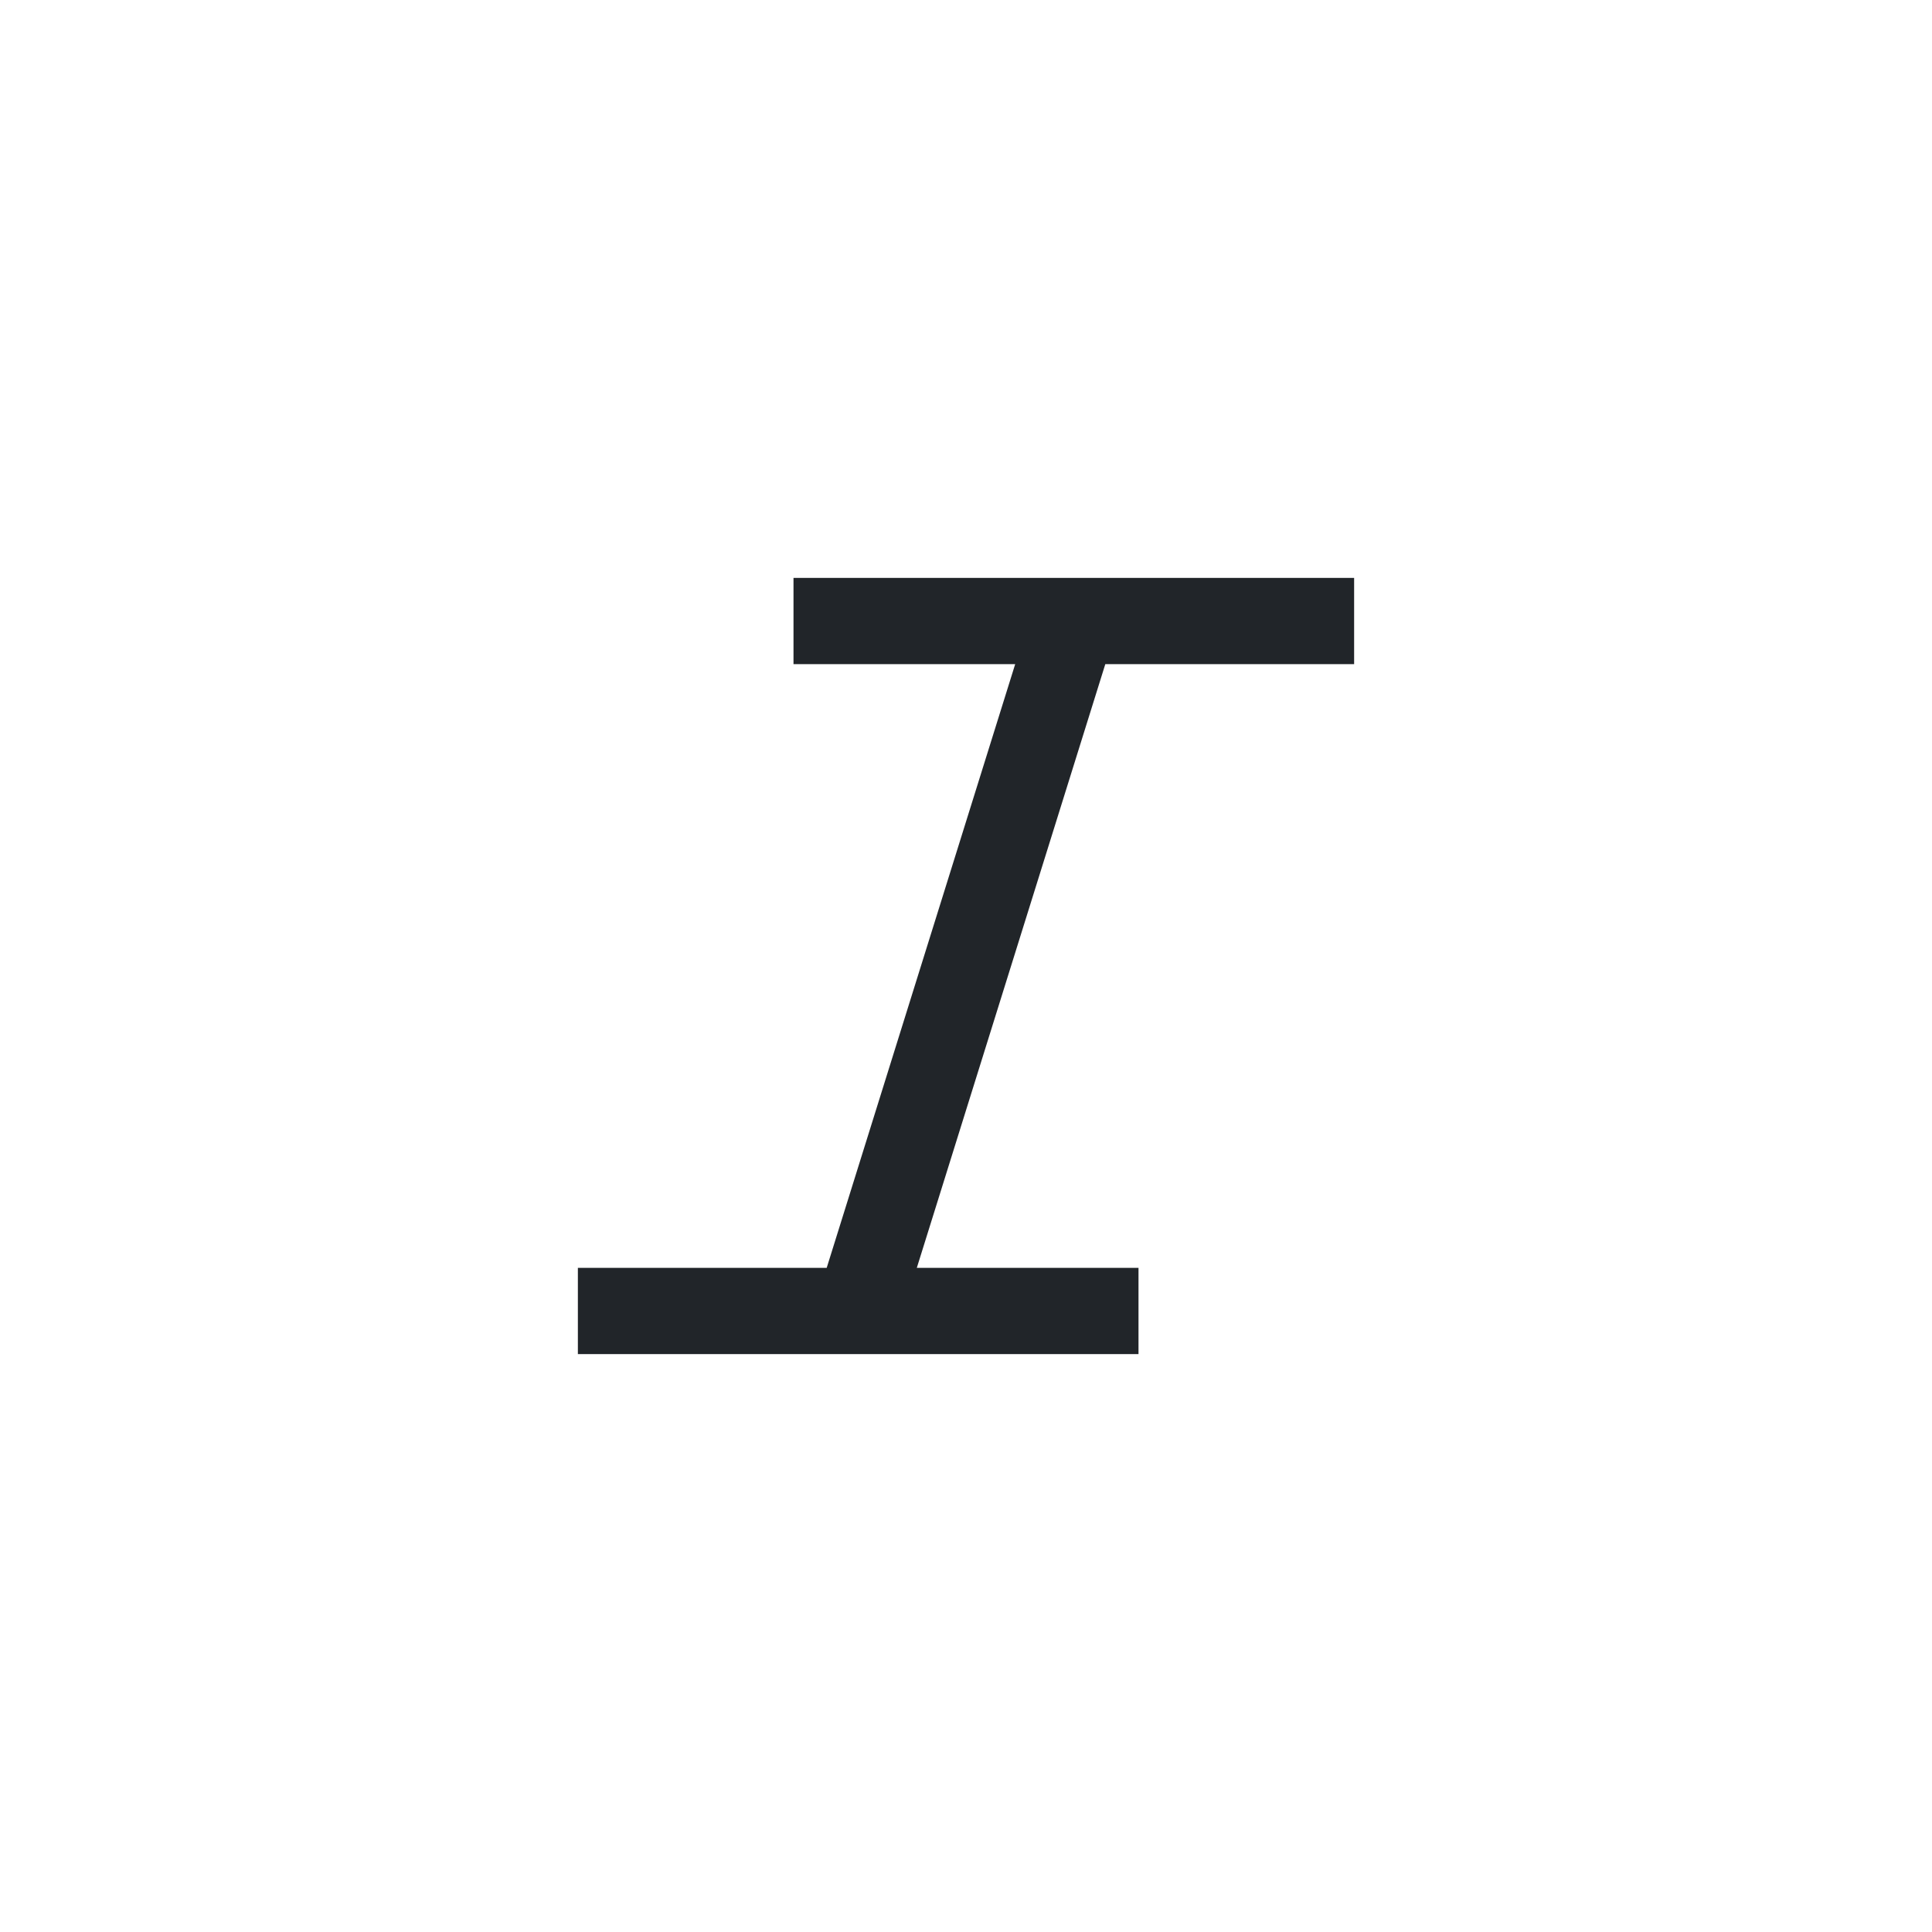
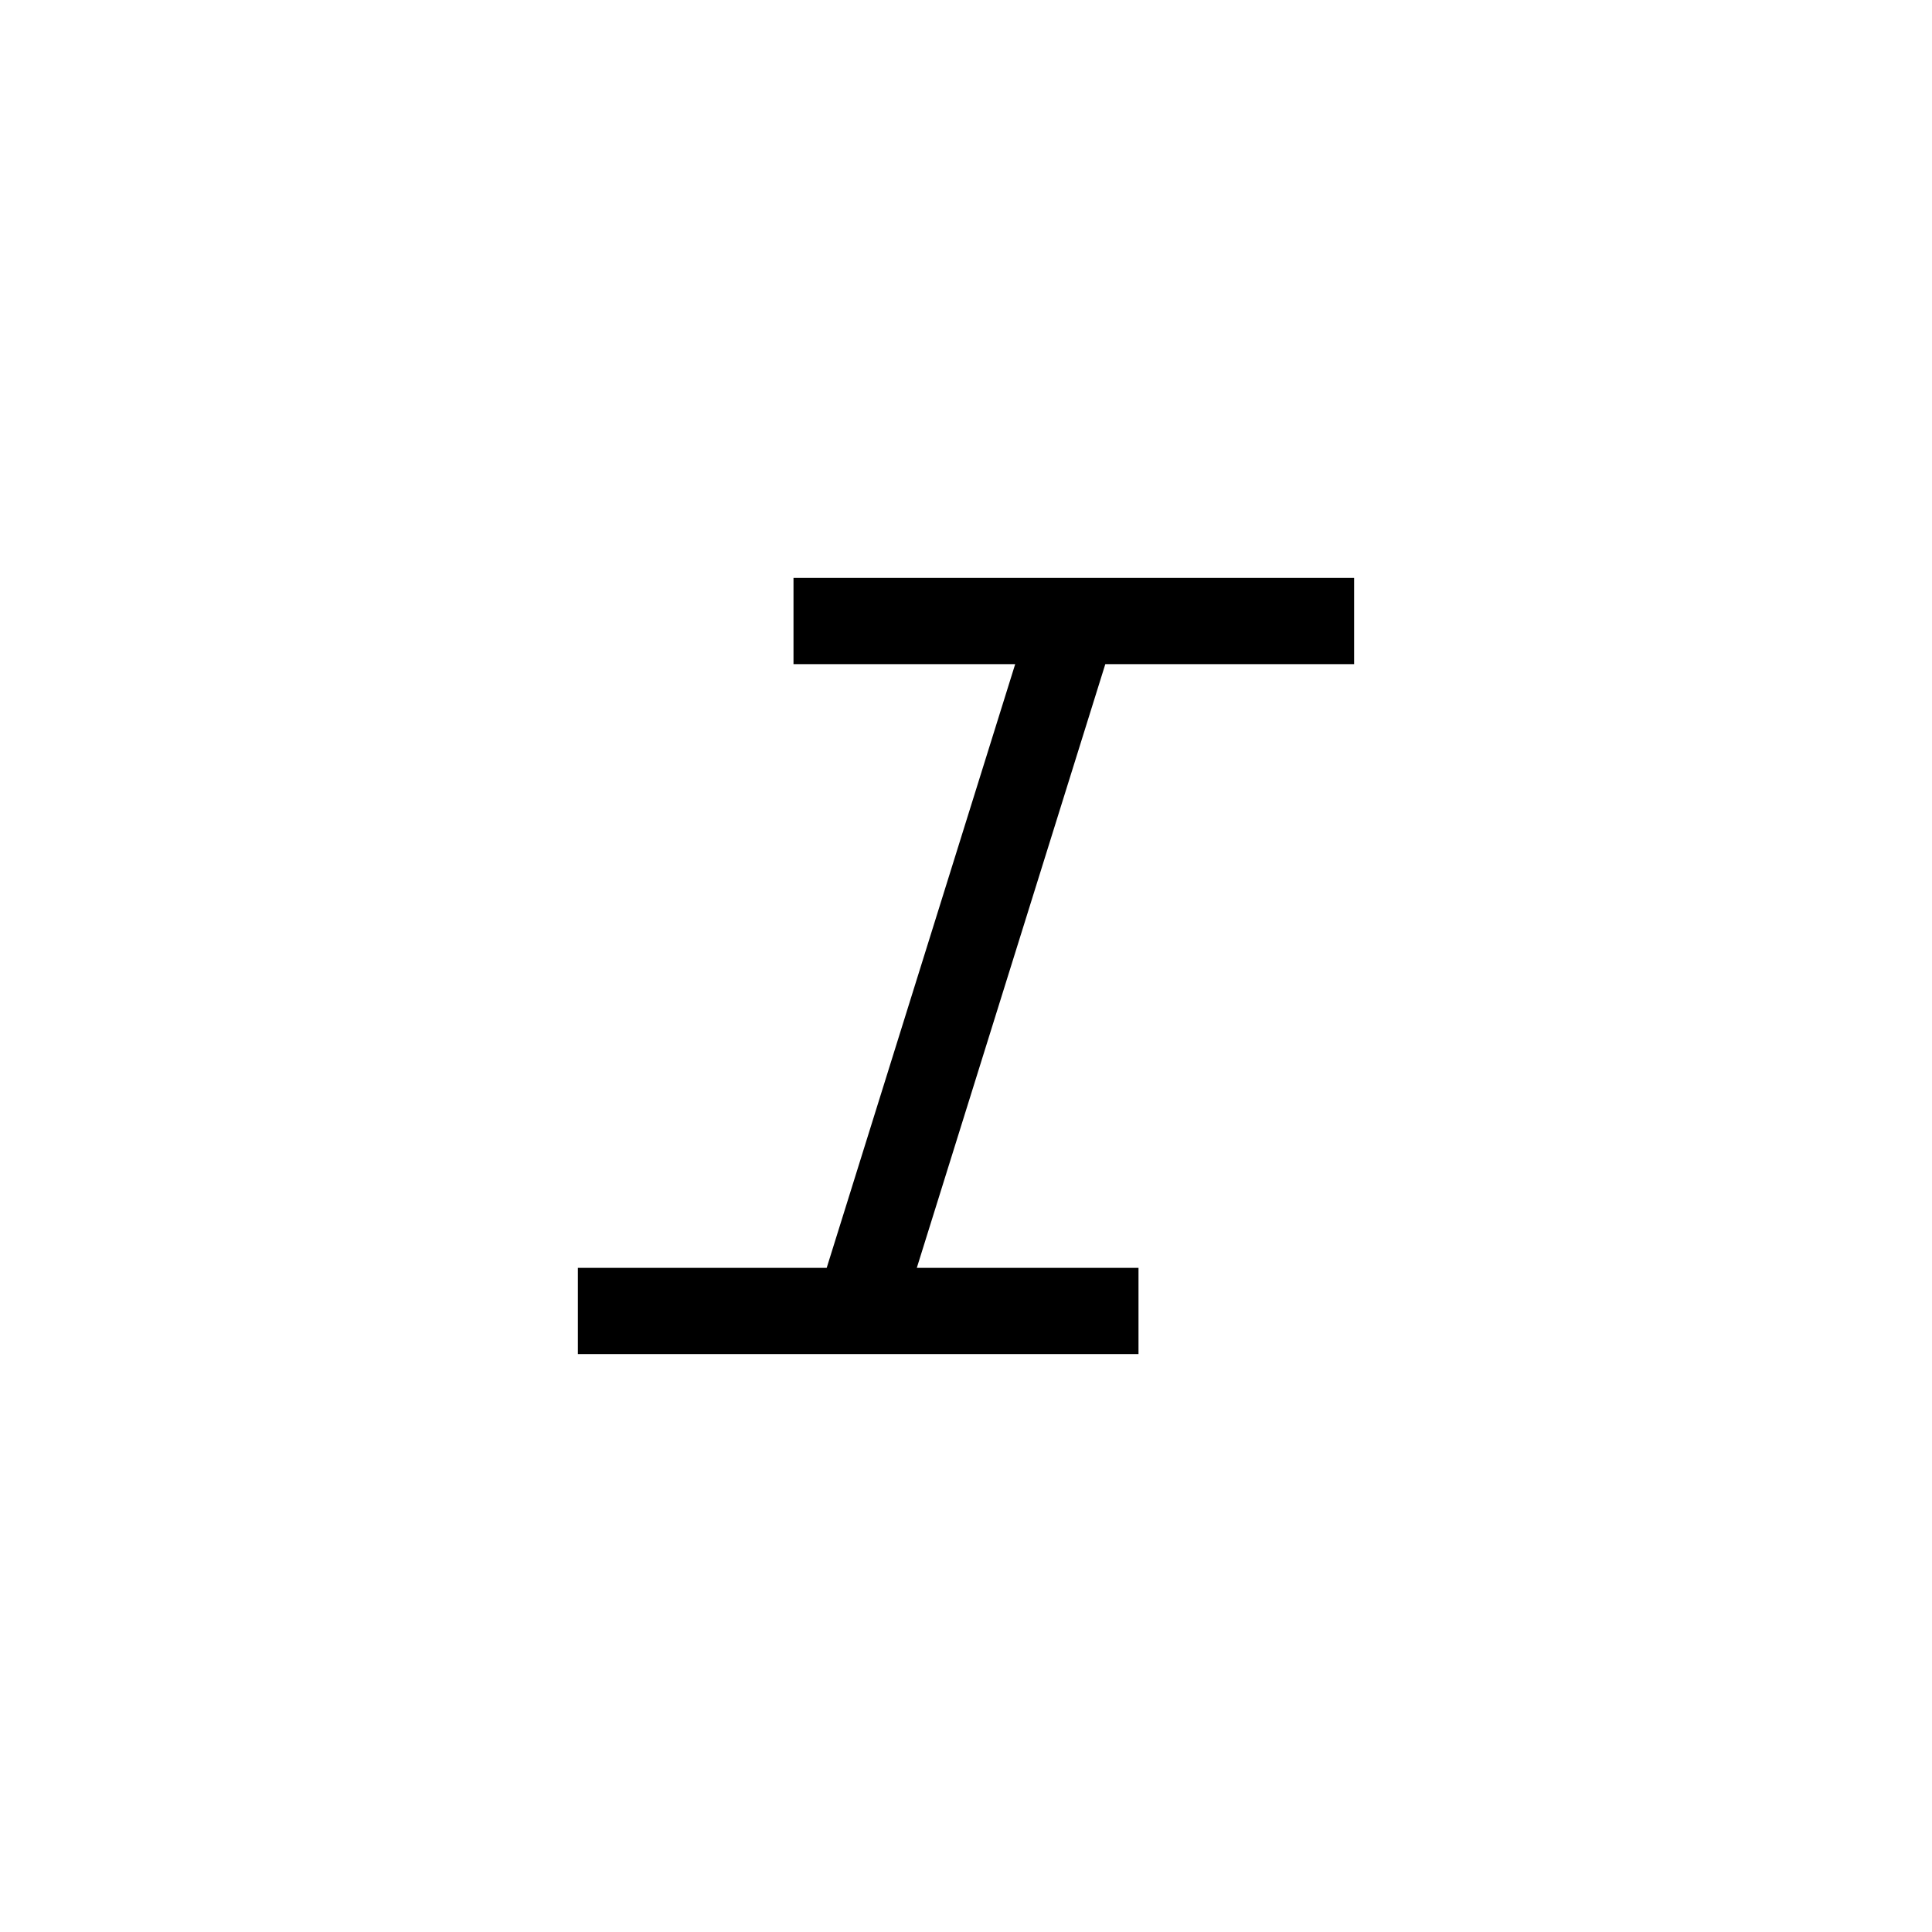
- <svg xmlns="http://www.w3.org/2000/svg" viewBox="0 0 28 28" fill="none">
-   <path d="M19.625 9.625V8.375H11.5V9.625H14.713L11.981 18.375H8.375V19.625H16.5V18.375H13.287L16.019 9.625H19.625Z" fill="#212529" />
+ <svg xmlns="http://www.w3.org/2000/svg" viewBox="0 0 28 28" fill="currentColor">
+   <path d="M19.625 9.625V8.375H11.5V9.625H14.713L11.981 18.375H8.375V19.625H16.5V18.375H13.287L16.019 9.625H19.625Z" />
</svg>
